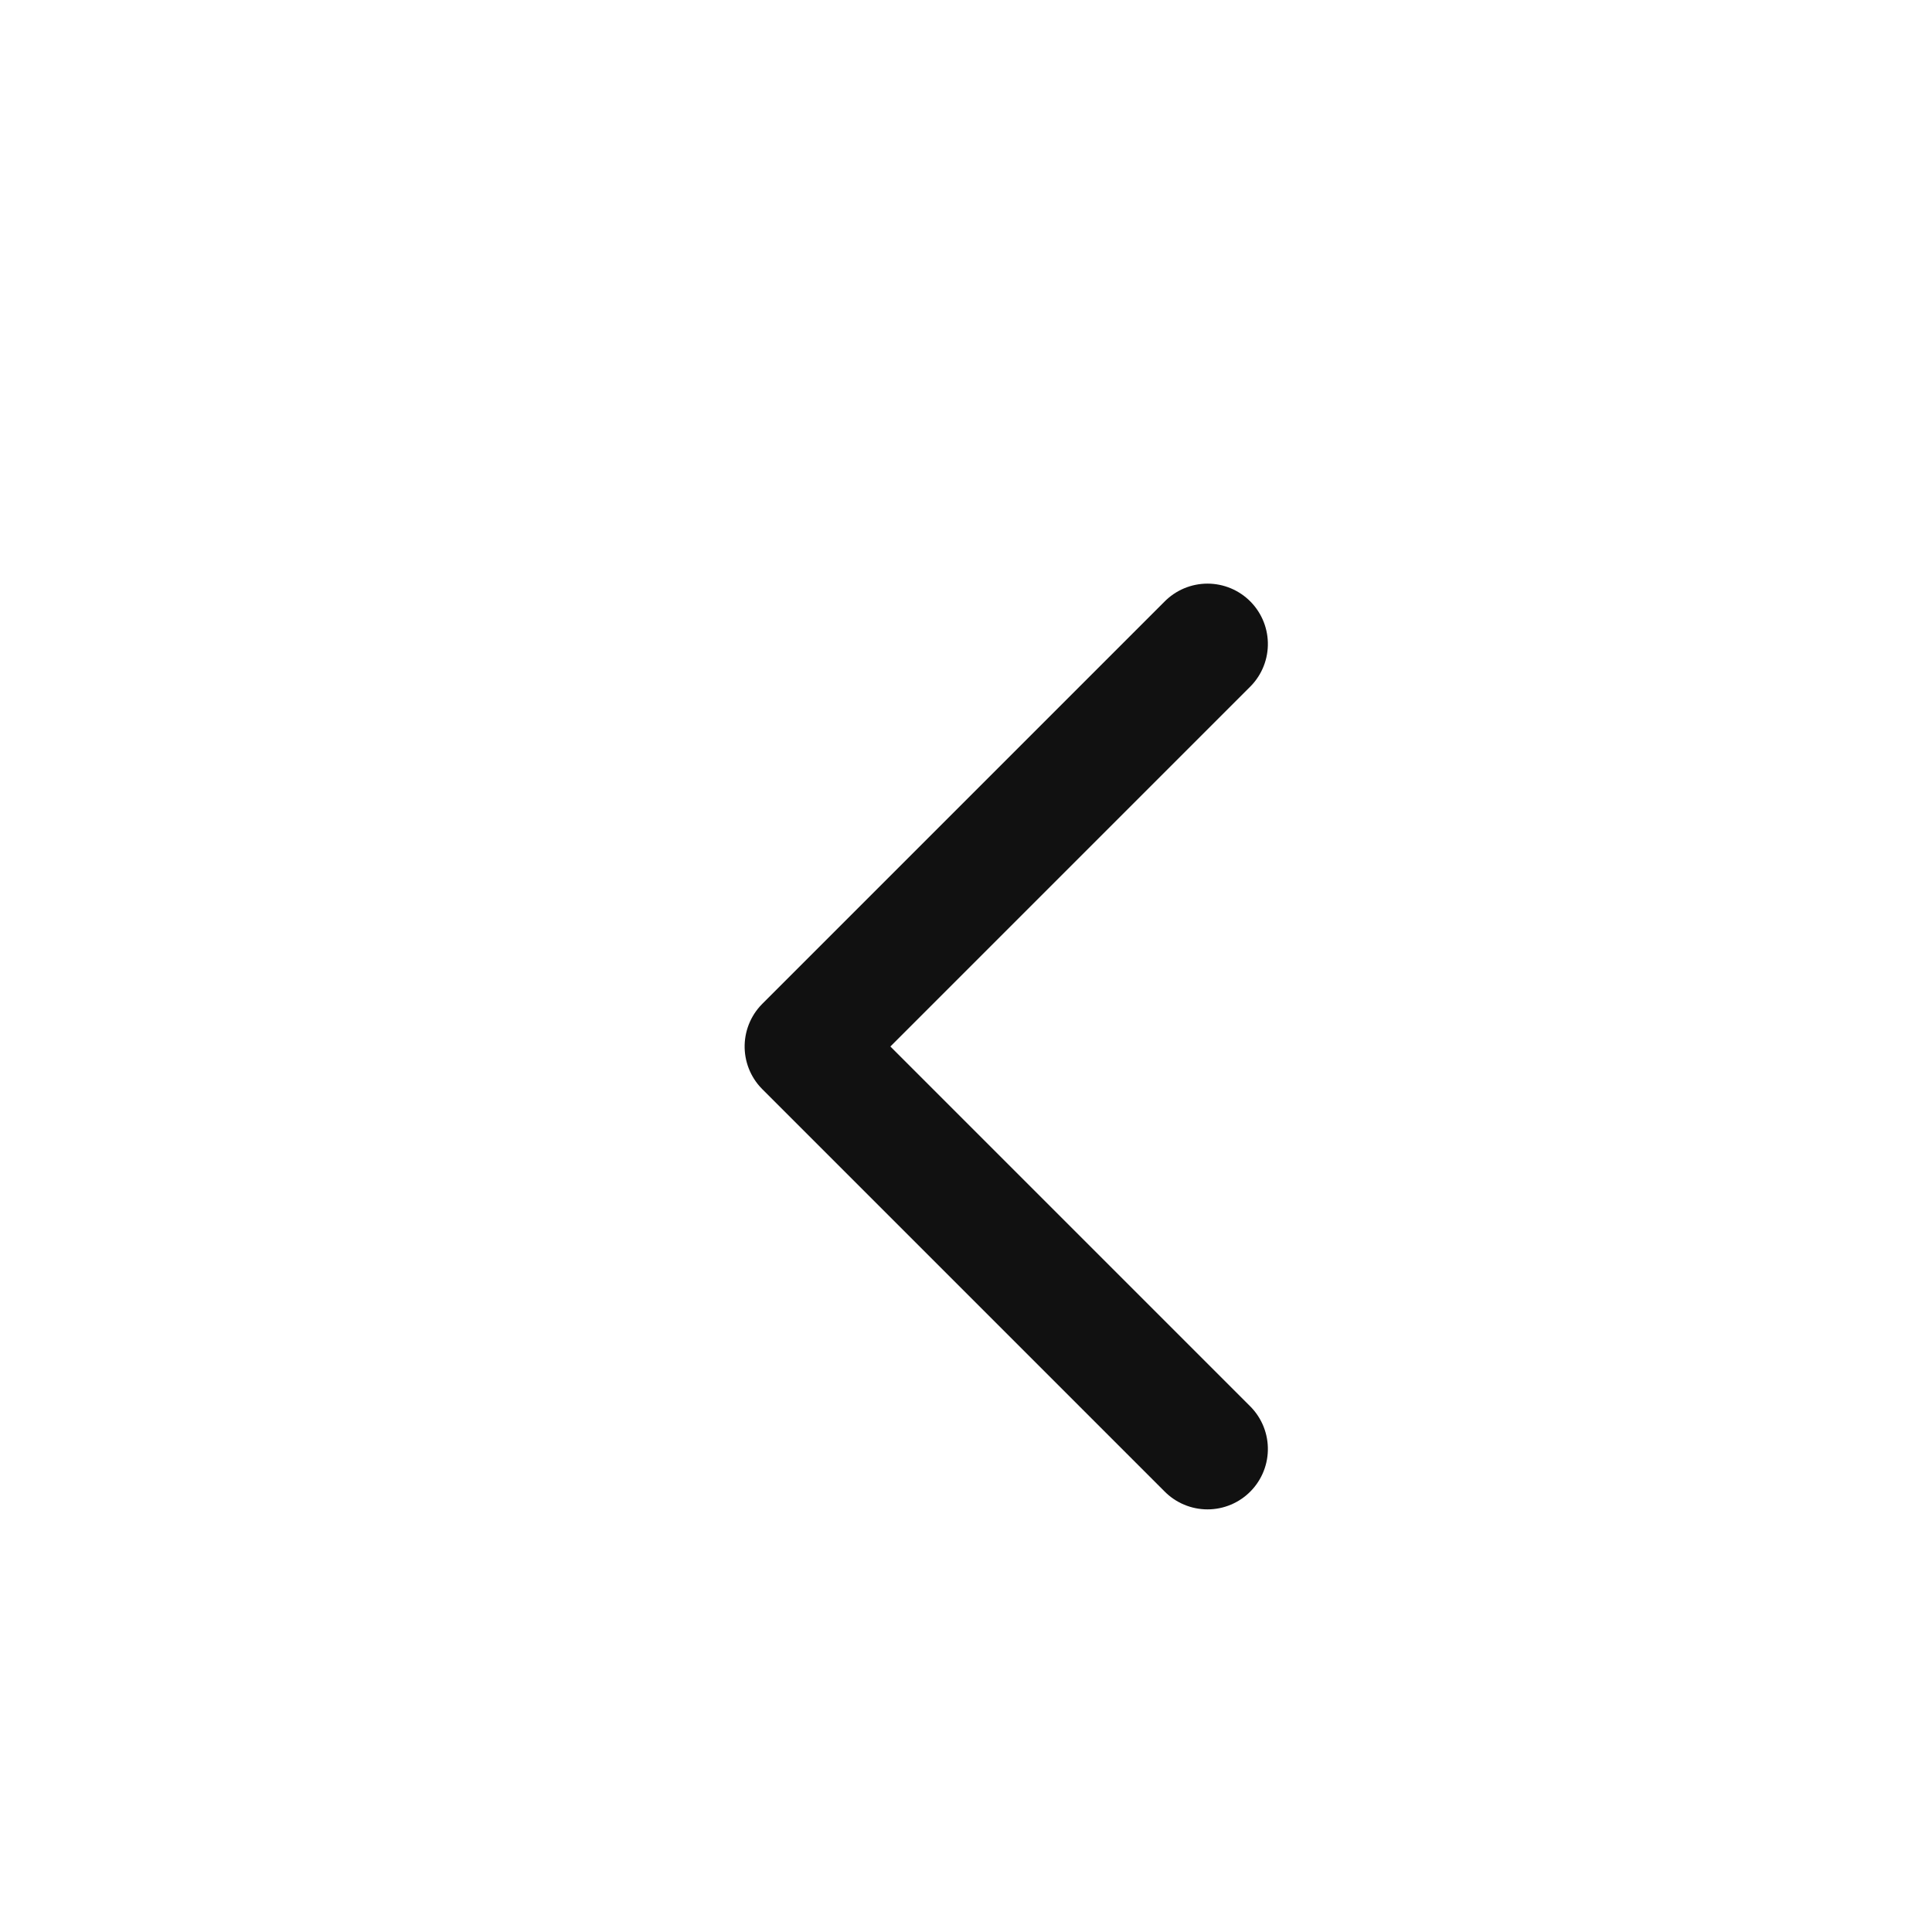
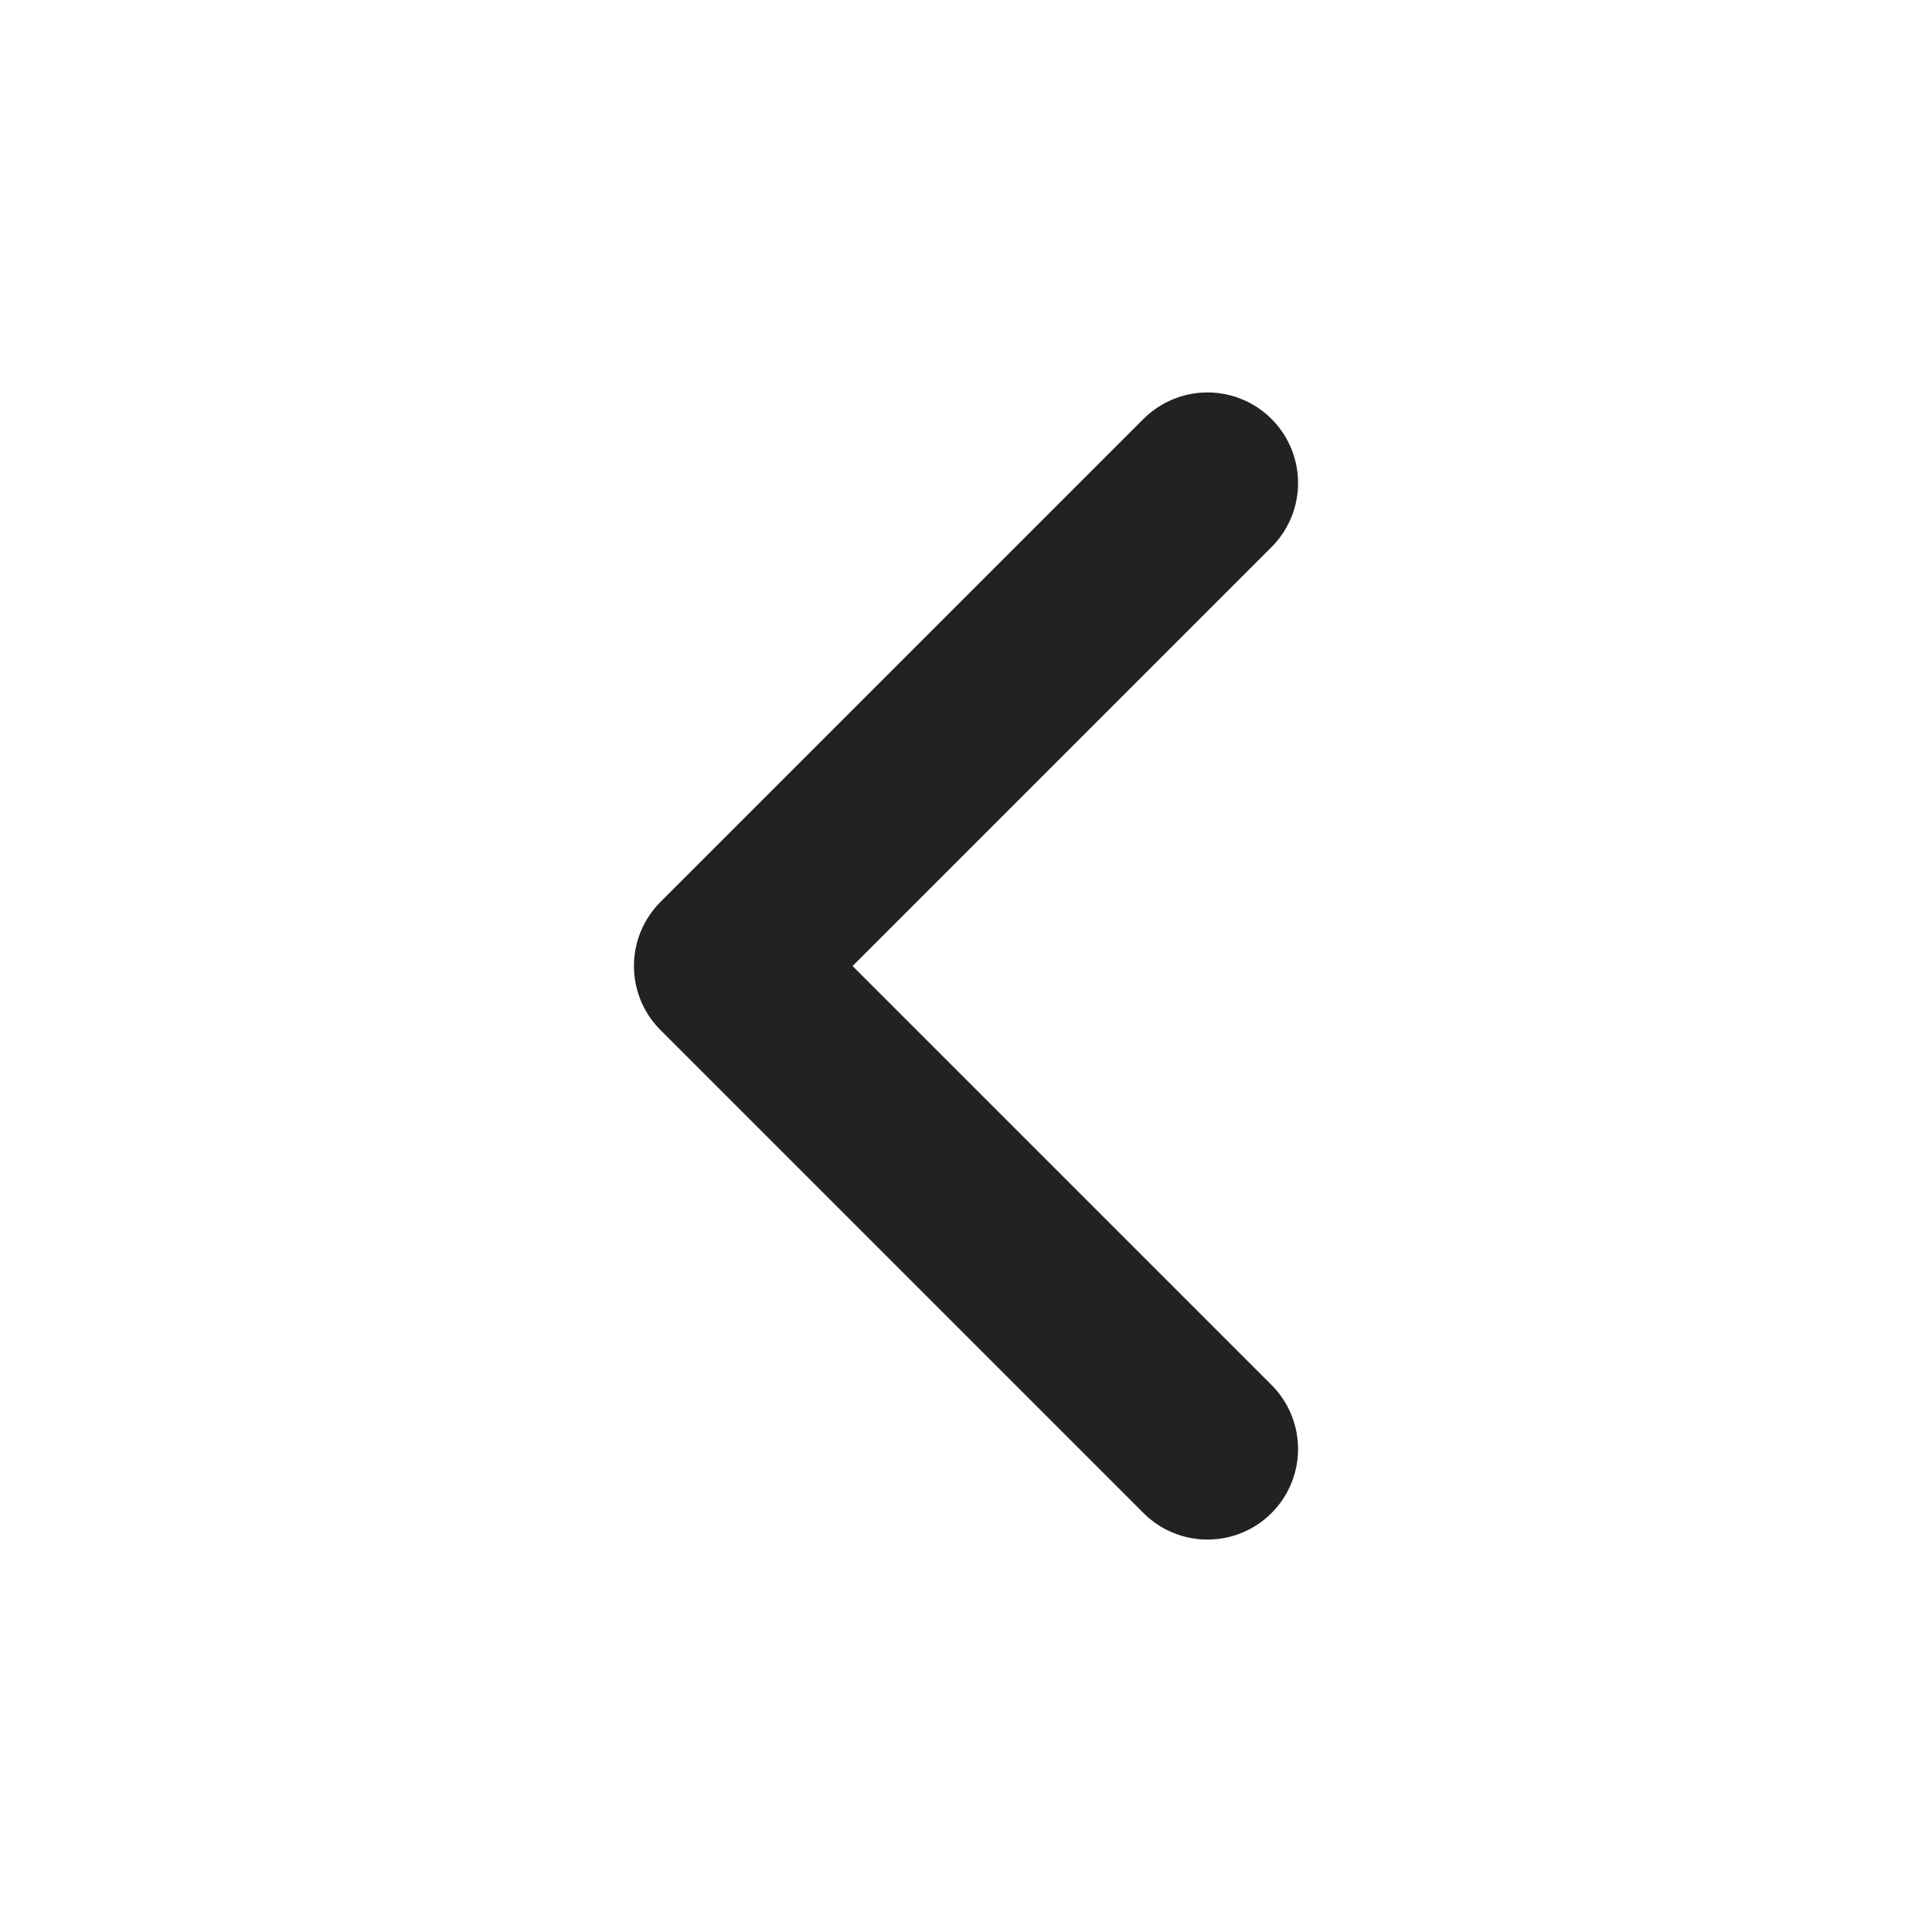
- <svg xmlns="http://www.w3.org/2000/svg" width="24" height="24" viewBox="0 0 24 24">
-   <g fill="none" fill-rule="evenodd">
-     <g>
-       <path d="M0 0H24V24H0z" />
-       <g stroke="#111" stroke-linecap="round" stroke-linejoin="round" stroke-width="1.5">
-         <path d="M8 3L3 8 -2 3" transform="translate(9.5 7.5) rotate(90 3 5.5)" />
+ <svg xmlns="http://www.w3.org/2000/svg" id="Page-1" width="16" height="16" viewBox="0 0 16 16">
+   <g id="Artboard">
+     <g id="btn_arrow_right_32">
+       <rect id="Rectangle" width="16" height="16" fill="none" />
+       <g id="그룹_1397" data-name="그룹 1397" transform="translate(6 4)">
+         <g id="ic">
+           <path id="Path" d="M8,0,4,4,0,0" transform="translate(4) rotate(90)" fill="none" stroke="#222" stroke-linecap="round" stroke-linejoin="round" stroke-width="1.5" fill-rule="evenodd" />
+         </g>
      </g>
    </g>
  </g>
</svg>
